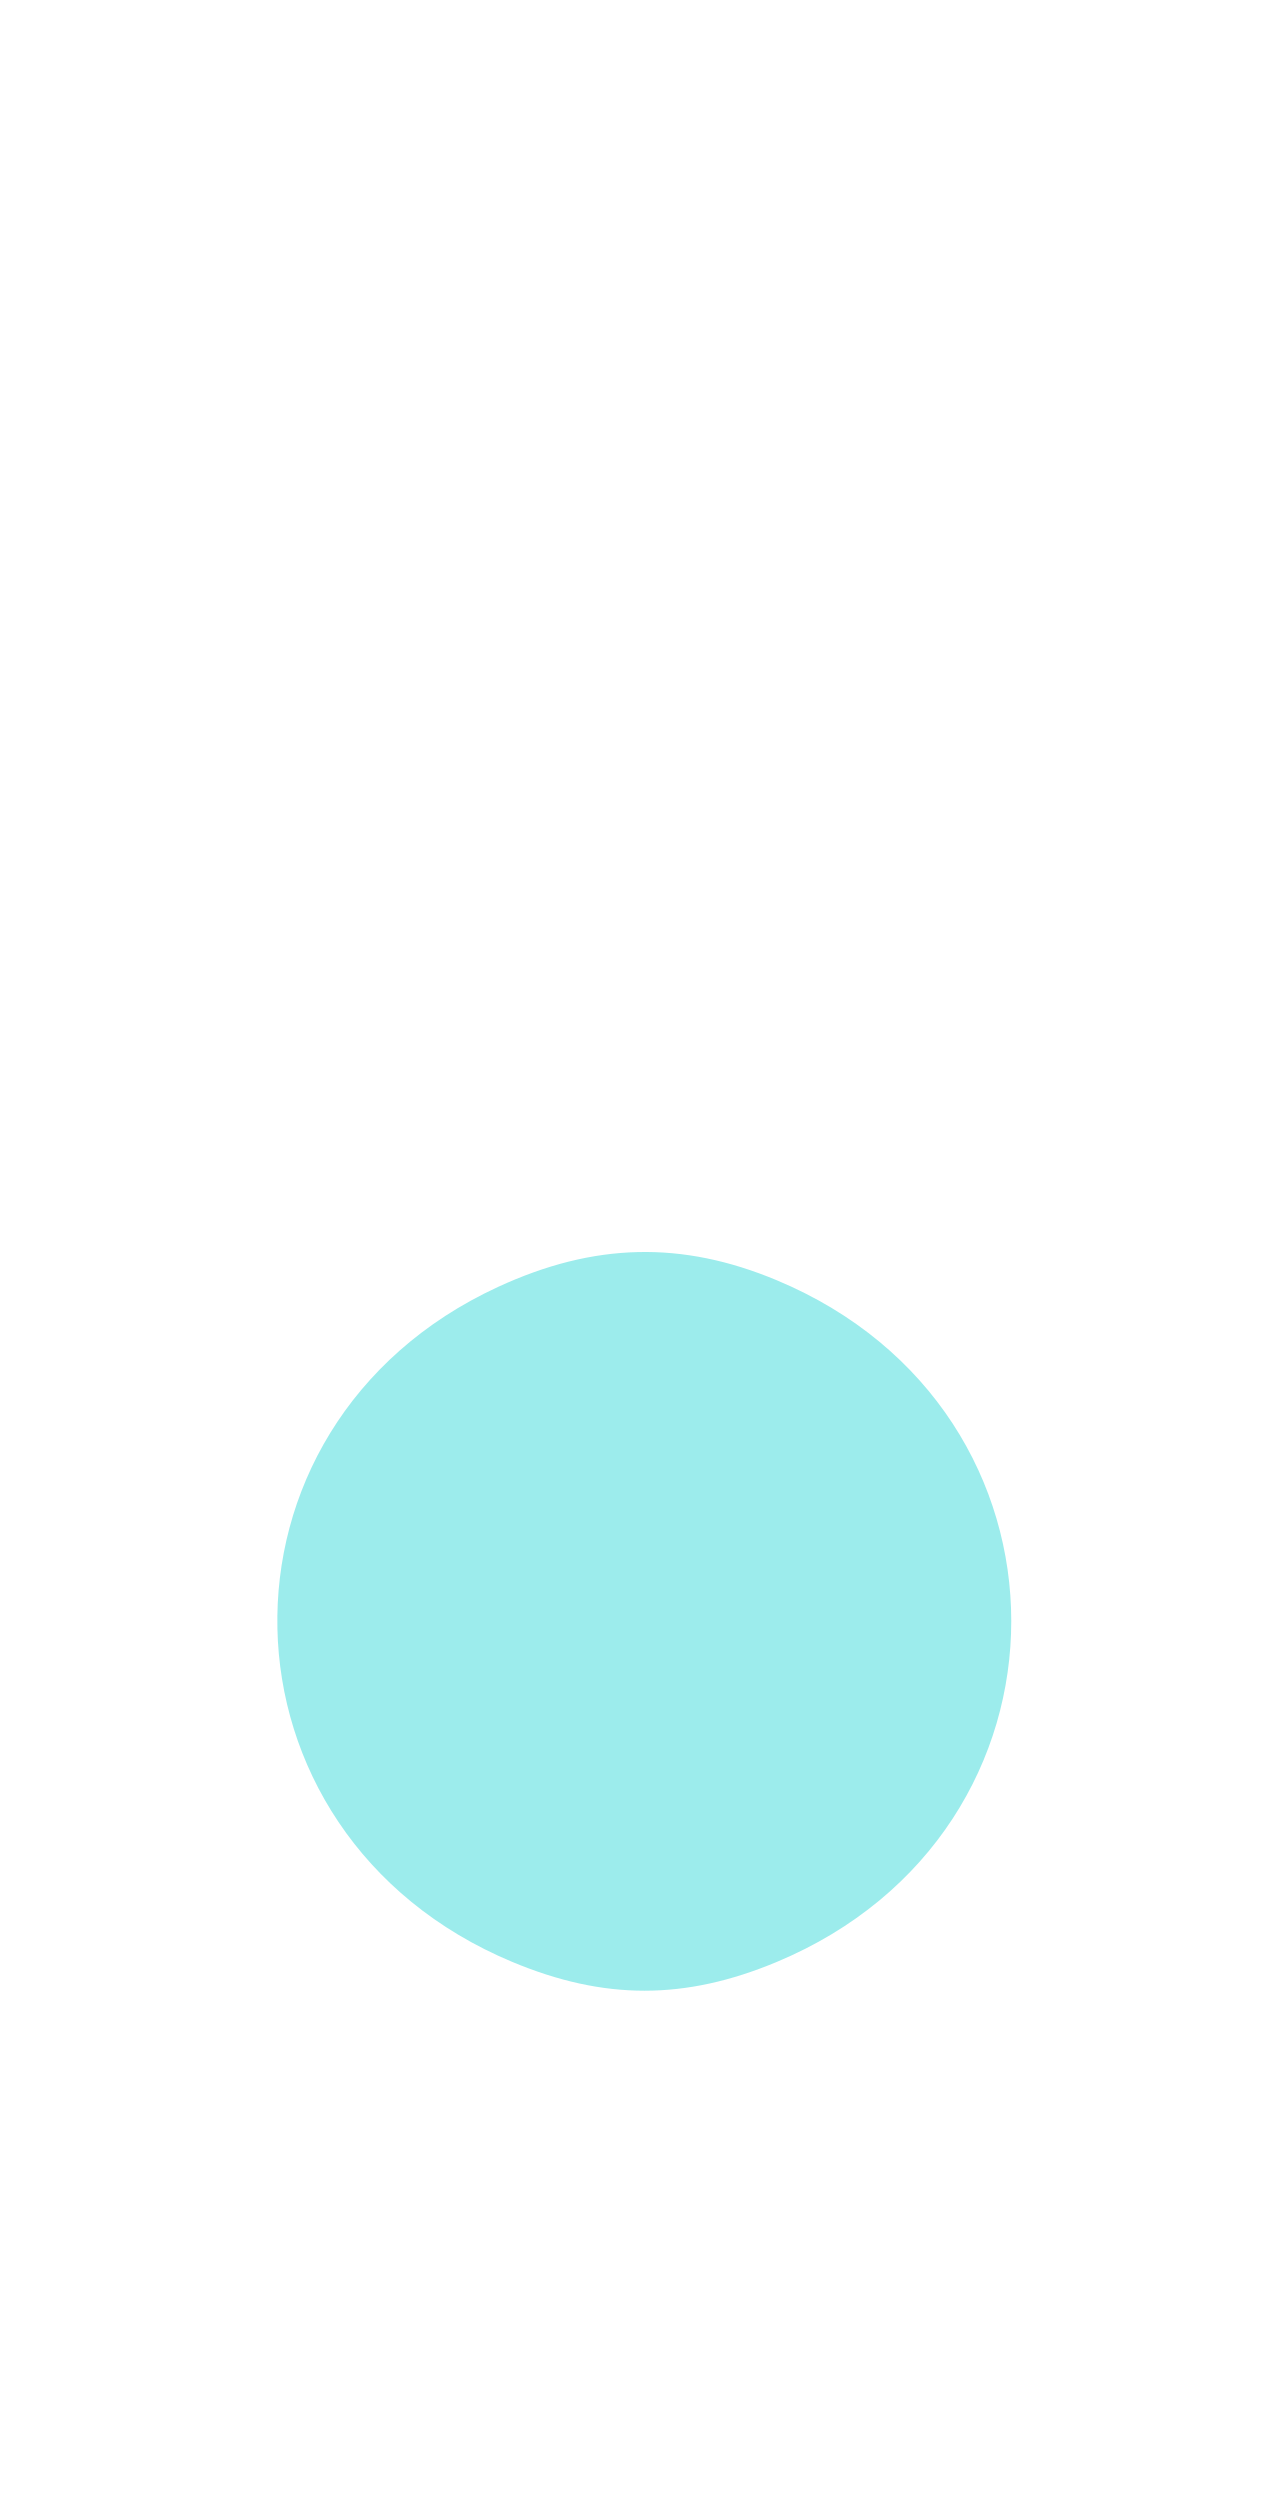
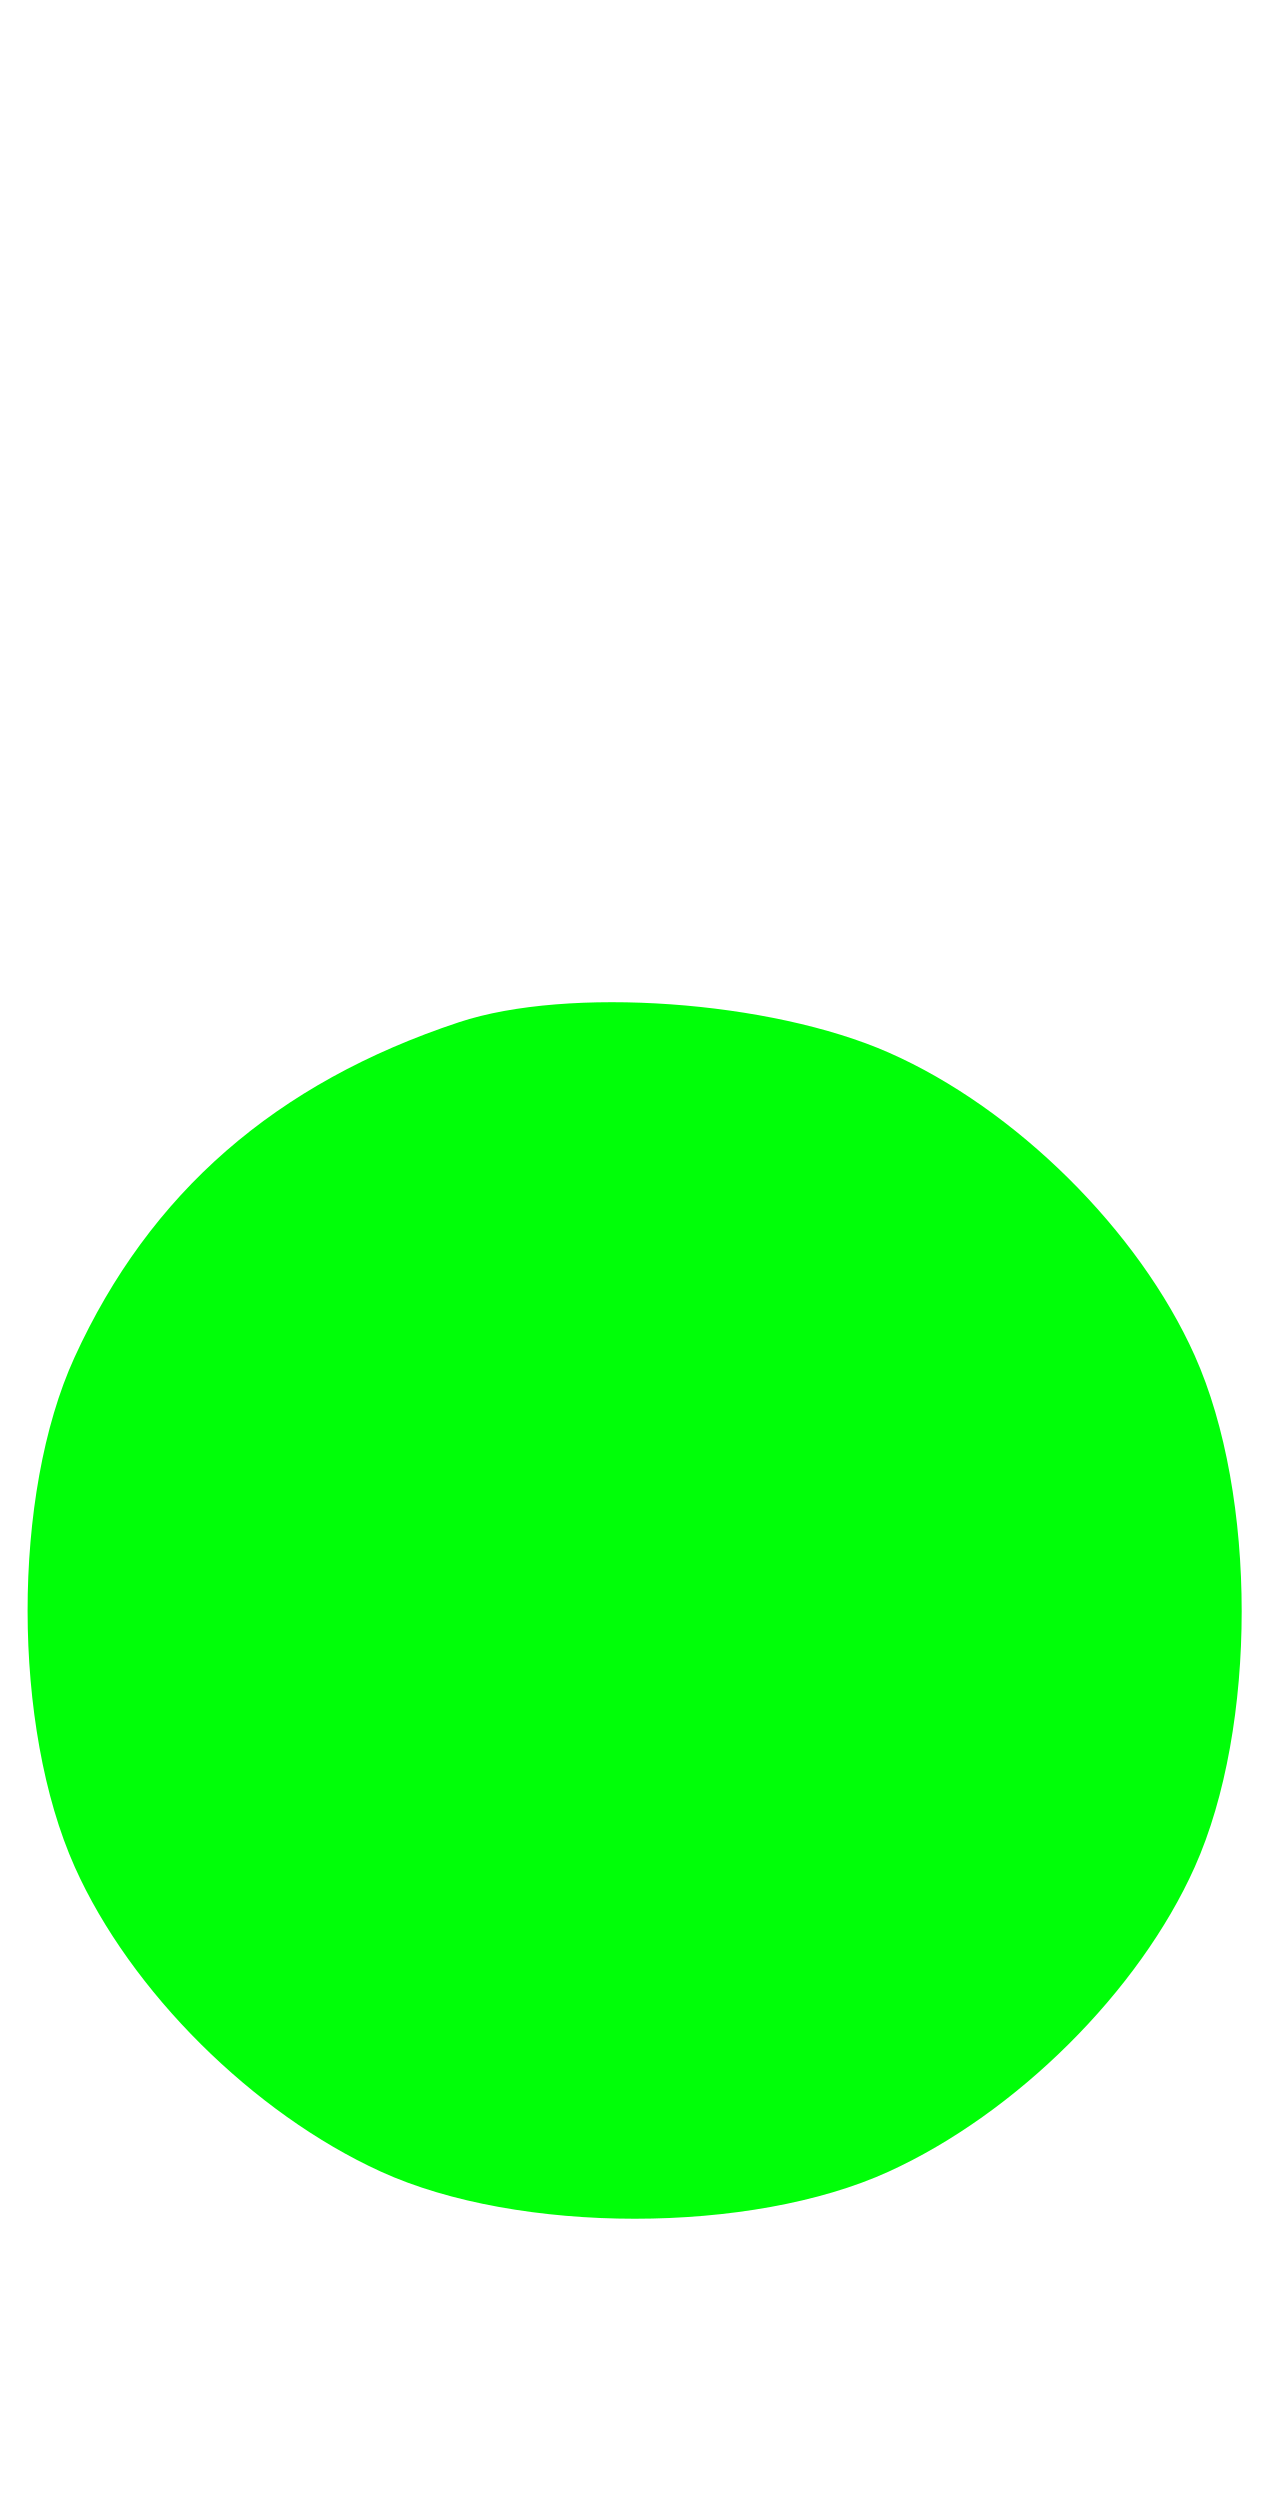
<svg xmlns="http://www.w3.org/2000/svg" width="65" height="128" viewBox="0 0 65 128" version="1.1">
-   <path d="M 25.500 65.890 C 10.095 73, 10.537 93.895, 26.232 100.452 C 30.929 102.415, 35.071 102.415, 39.768 100.452 C 55.779 93.763, 55.779 72.237, 39.768 65.548 C 34.903 63.515, 30.413 63.623, 25.500 65.890" stroke="none" fill="#9cecec" fill-rule="evenodd" />
-   <path d="" stroke="none" fill="#d4d494" fill-rule="evenodd" />
+   <path d="" stroke="none" fill="#a404a4" fill-rule="evenodd" />
+   <path d="M 23.500 52.338 C 14.114 55.448, 7.666 61.070, 3.814 69.500 C 0.605 76.524, 0.614 88.407, 3.833 95.599 C 6.677 101.951, 12.958 108.200, 19.500 111.187 C 26.544 114.404, 38.456 114.404, 45.500 111.187 C 52.042 108.200, 58.323 101.951, 61.167 95.599 C 64.377 88.429, 64.377 76.571, 61.167 69.401 C 58.303 63.006, 51.992 56.754, 45.516 53.898 C 39.449 51.222, 29.086 50.488, 23.500 52.338" stroke="none" fill="#00FF08" fill-rule="evenodd" />
</svg>
